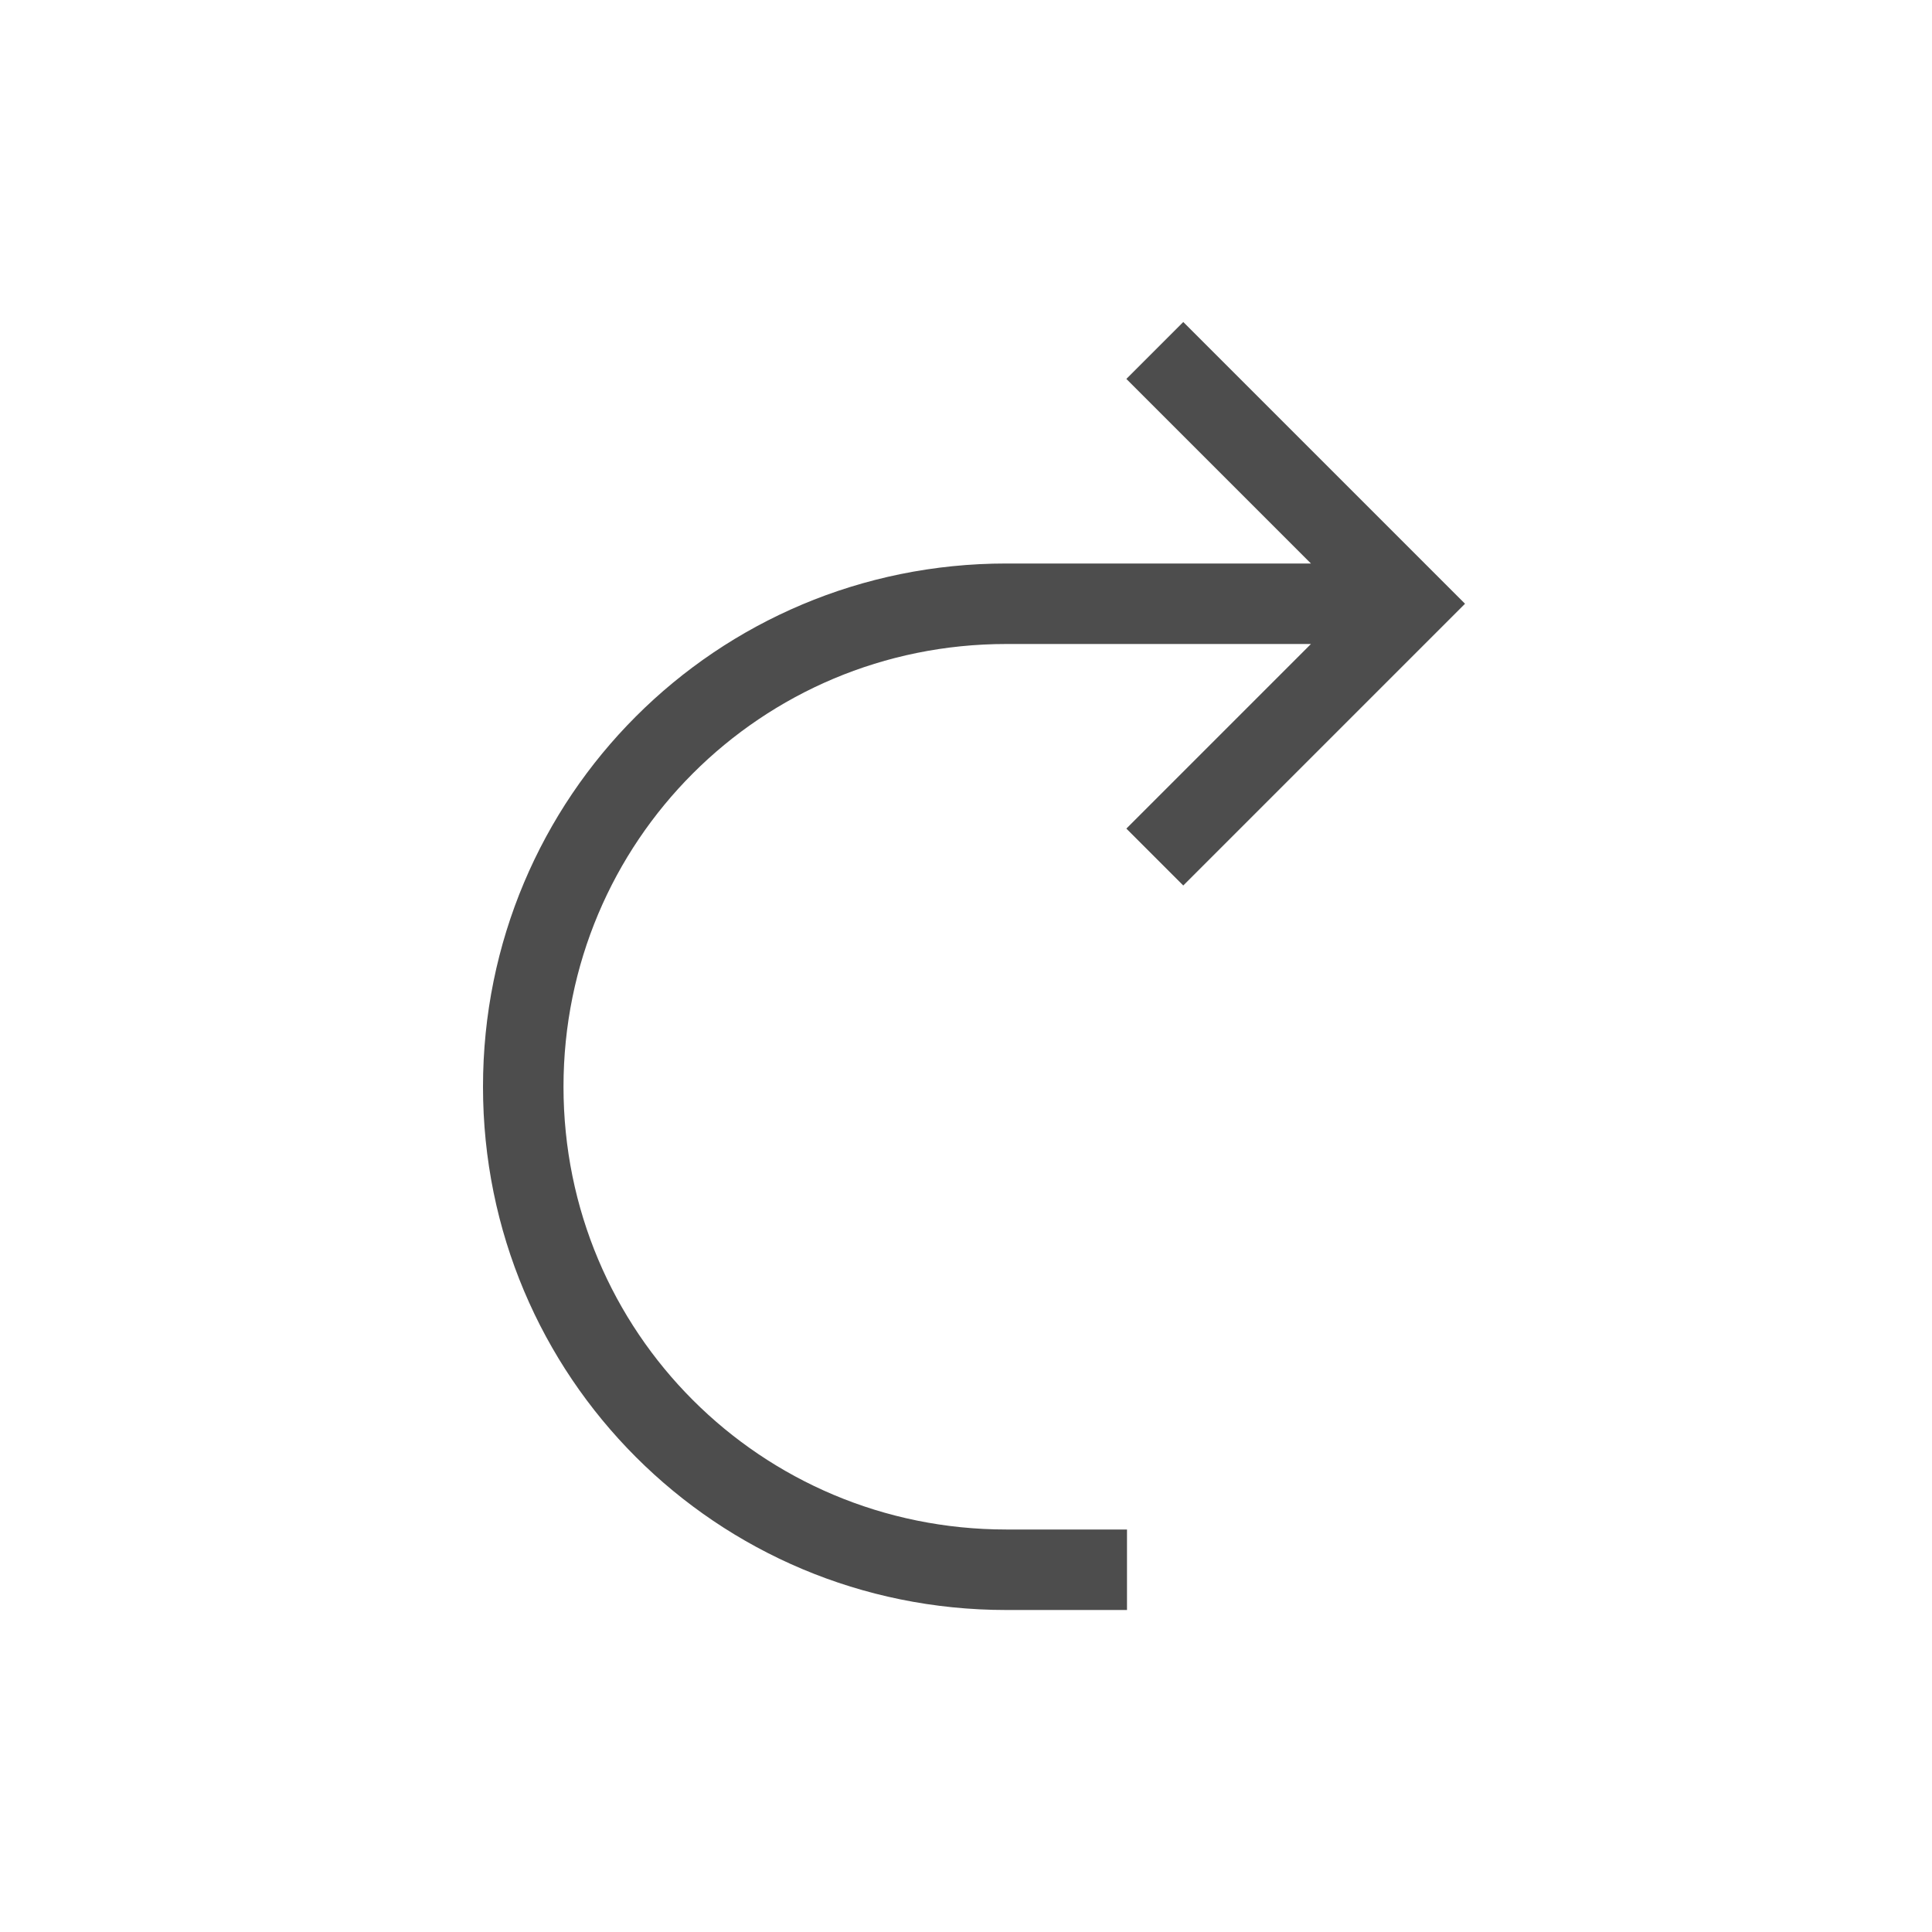
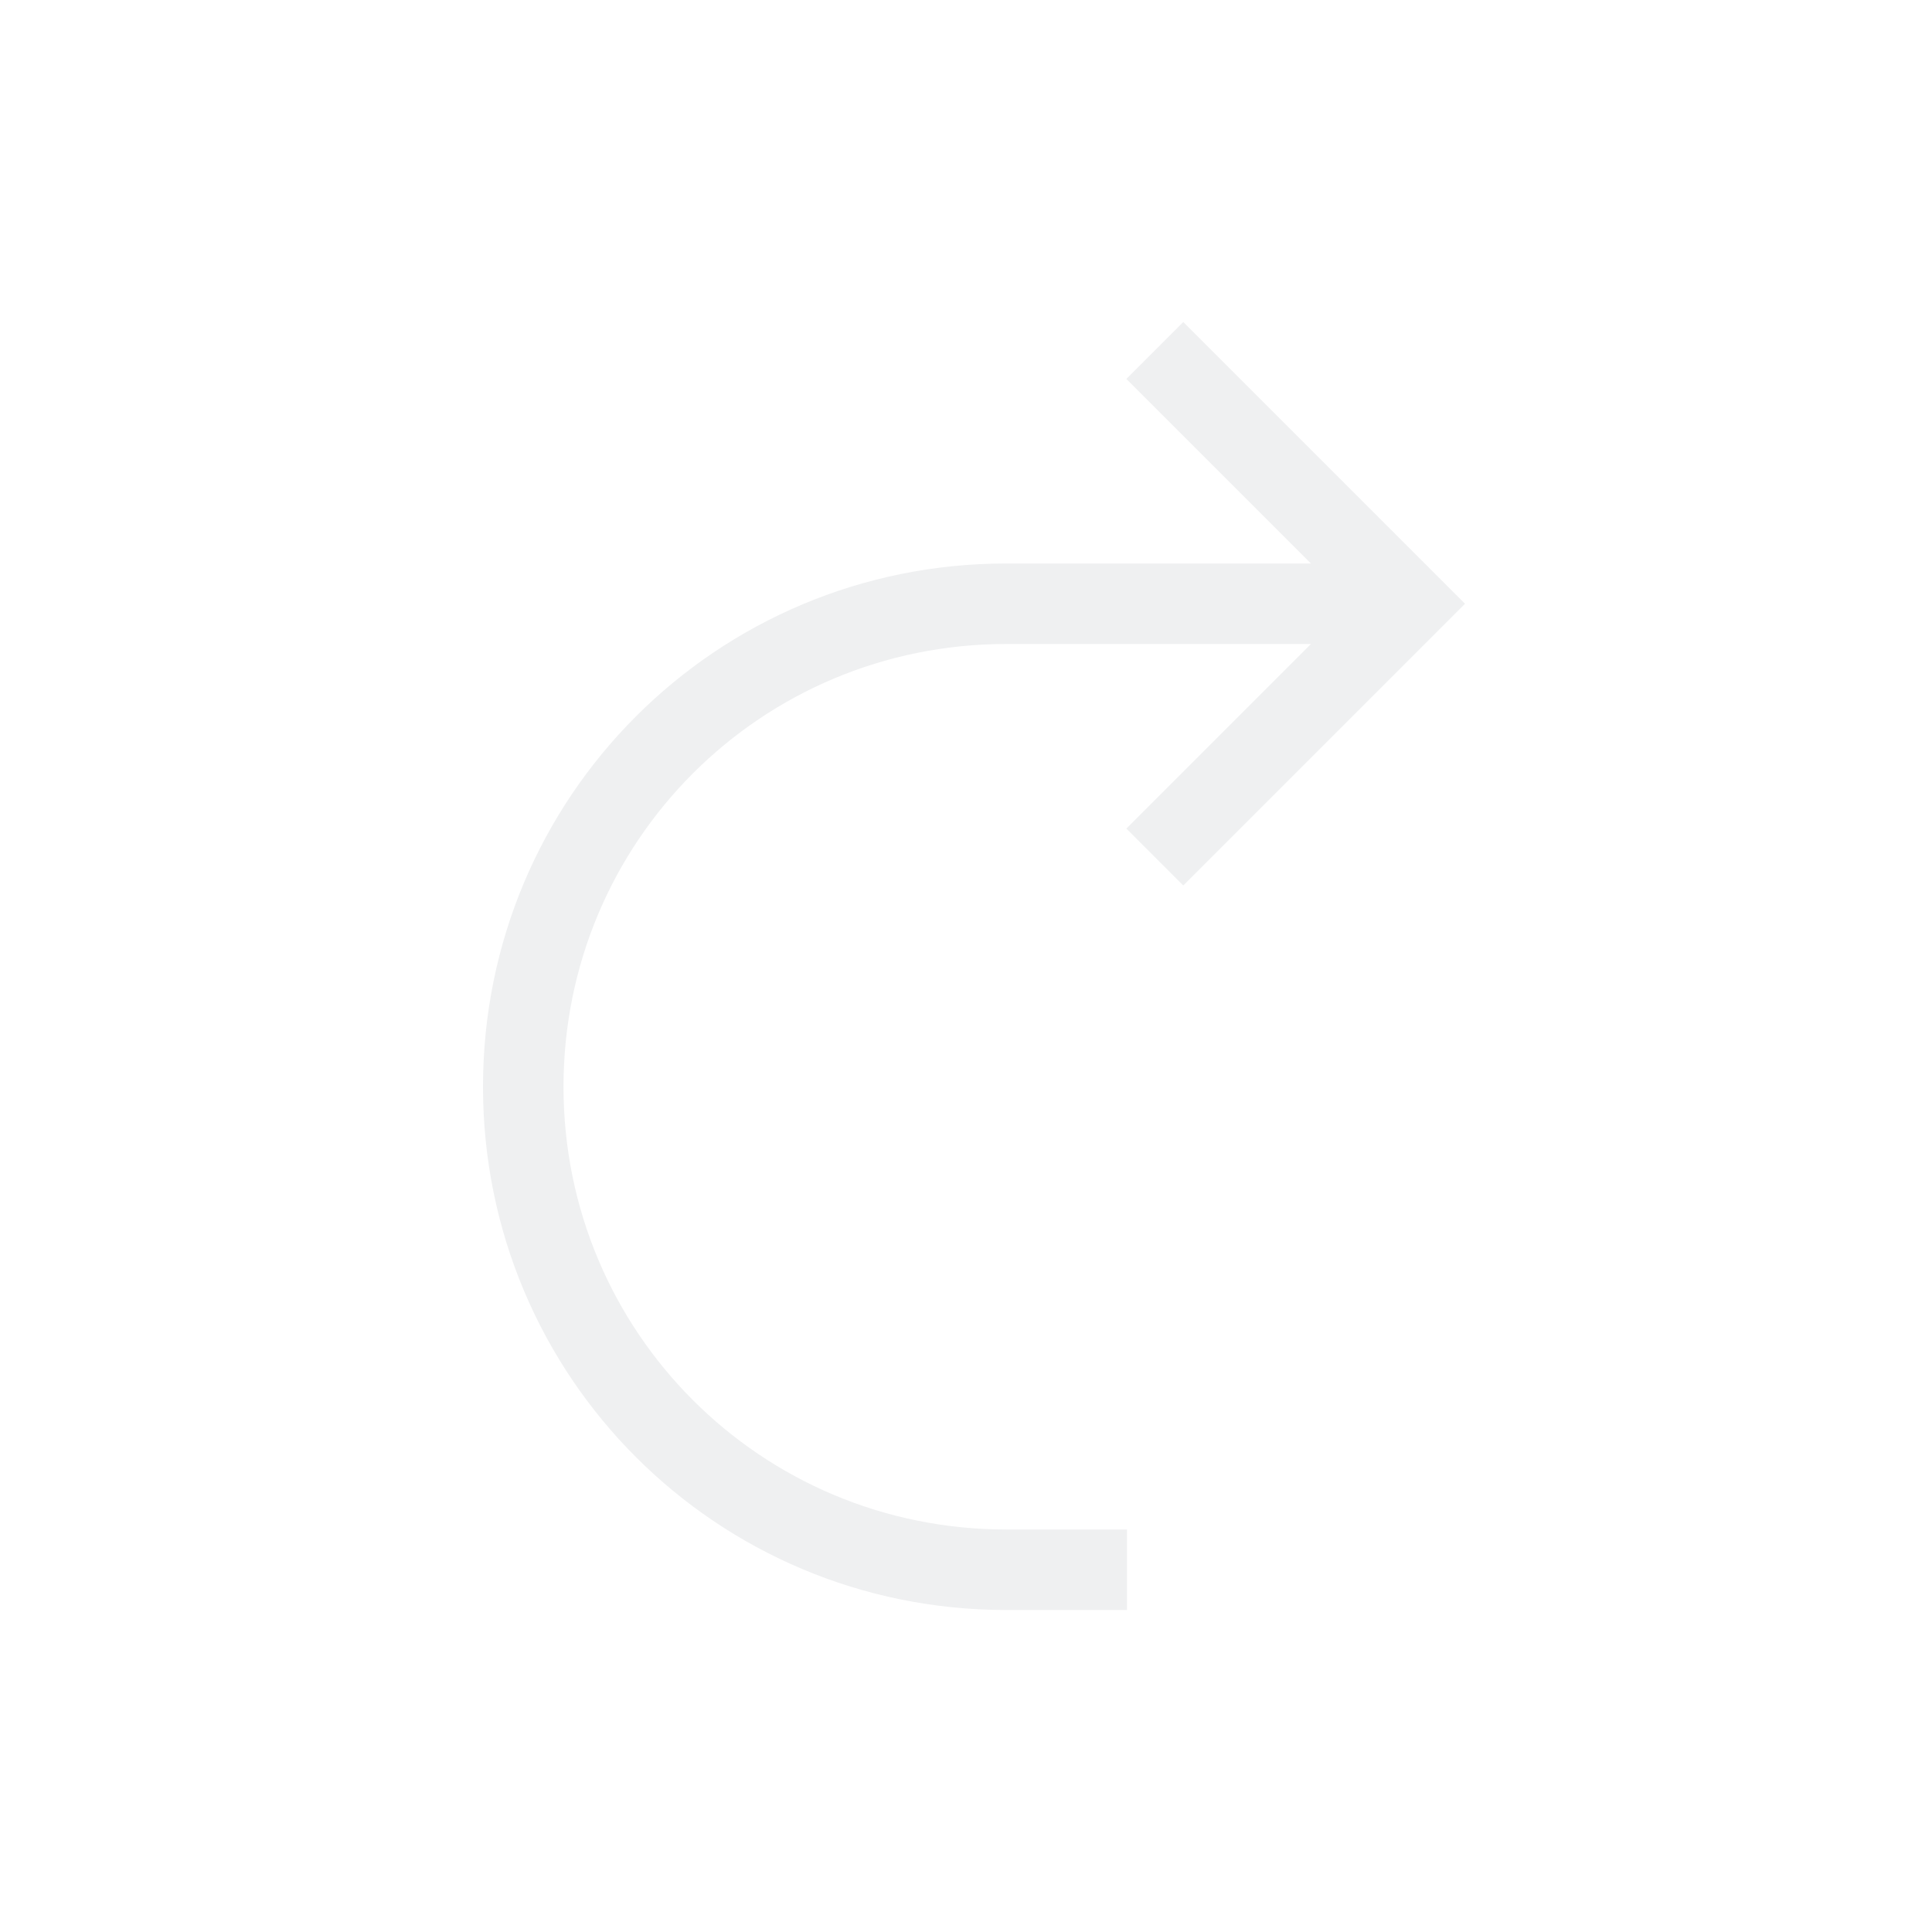
<svg xmlns="http://www.w3.org/2000/svg" viewBox="0 0 24 24">
  <defs id="defs3051">
    <style type="text/css" id="current-color-scheme">
      .ColorScheme-Text {
-         color:#4d4d4d;
+         color:#eff0f1;
      }
      </style>
  </defs>
  <path style="fill:currentColor;fill-opacity:1;stroke:none" d="m13.699 3l-.707.707 2.293 2.293h-2.285-1.008-.492c-3.601 0-6.5 2.899-6.5 6.5 0 3.601 2.899 6.5 6.5 6.5h1.5v-1h-1.5c-3.047 0-5.5-2.453-5.5-5.5 0-3.047 2.453-5.5 5.5-5.5h.492 1.008 2.285l-2.293 2.293.707.707 3.293-3.293.207-.207-.207-.207-3.293-3.293" class="ColorScheme-Text" transform="translate(1,1)" />
</svg>
